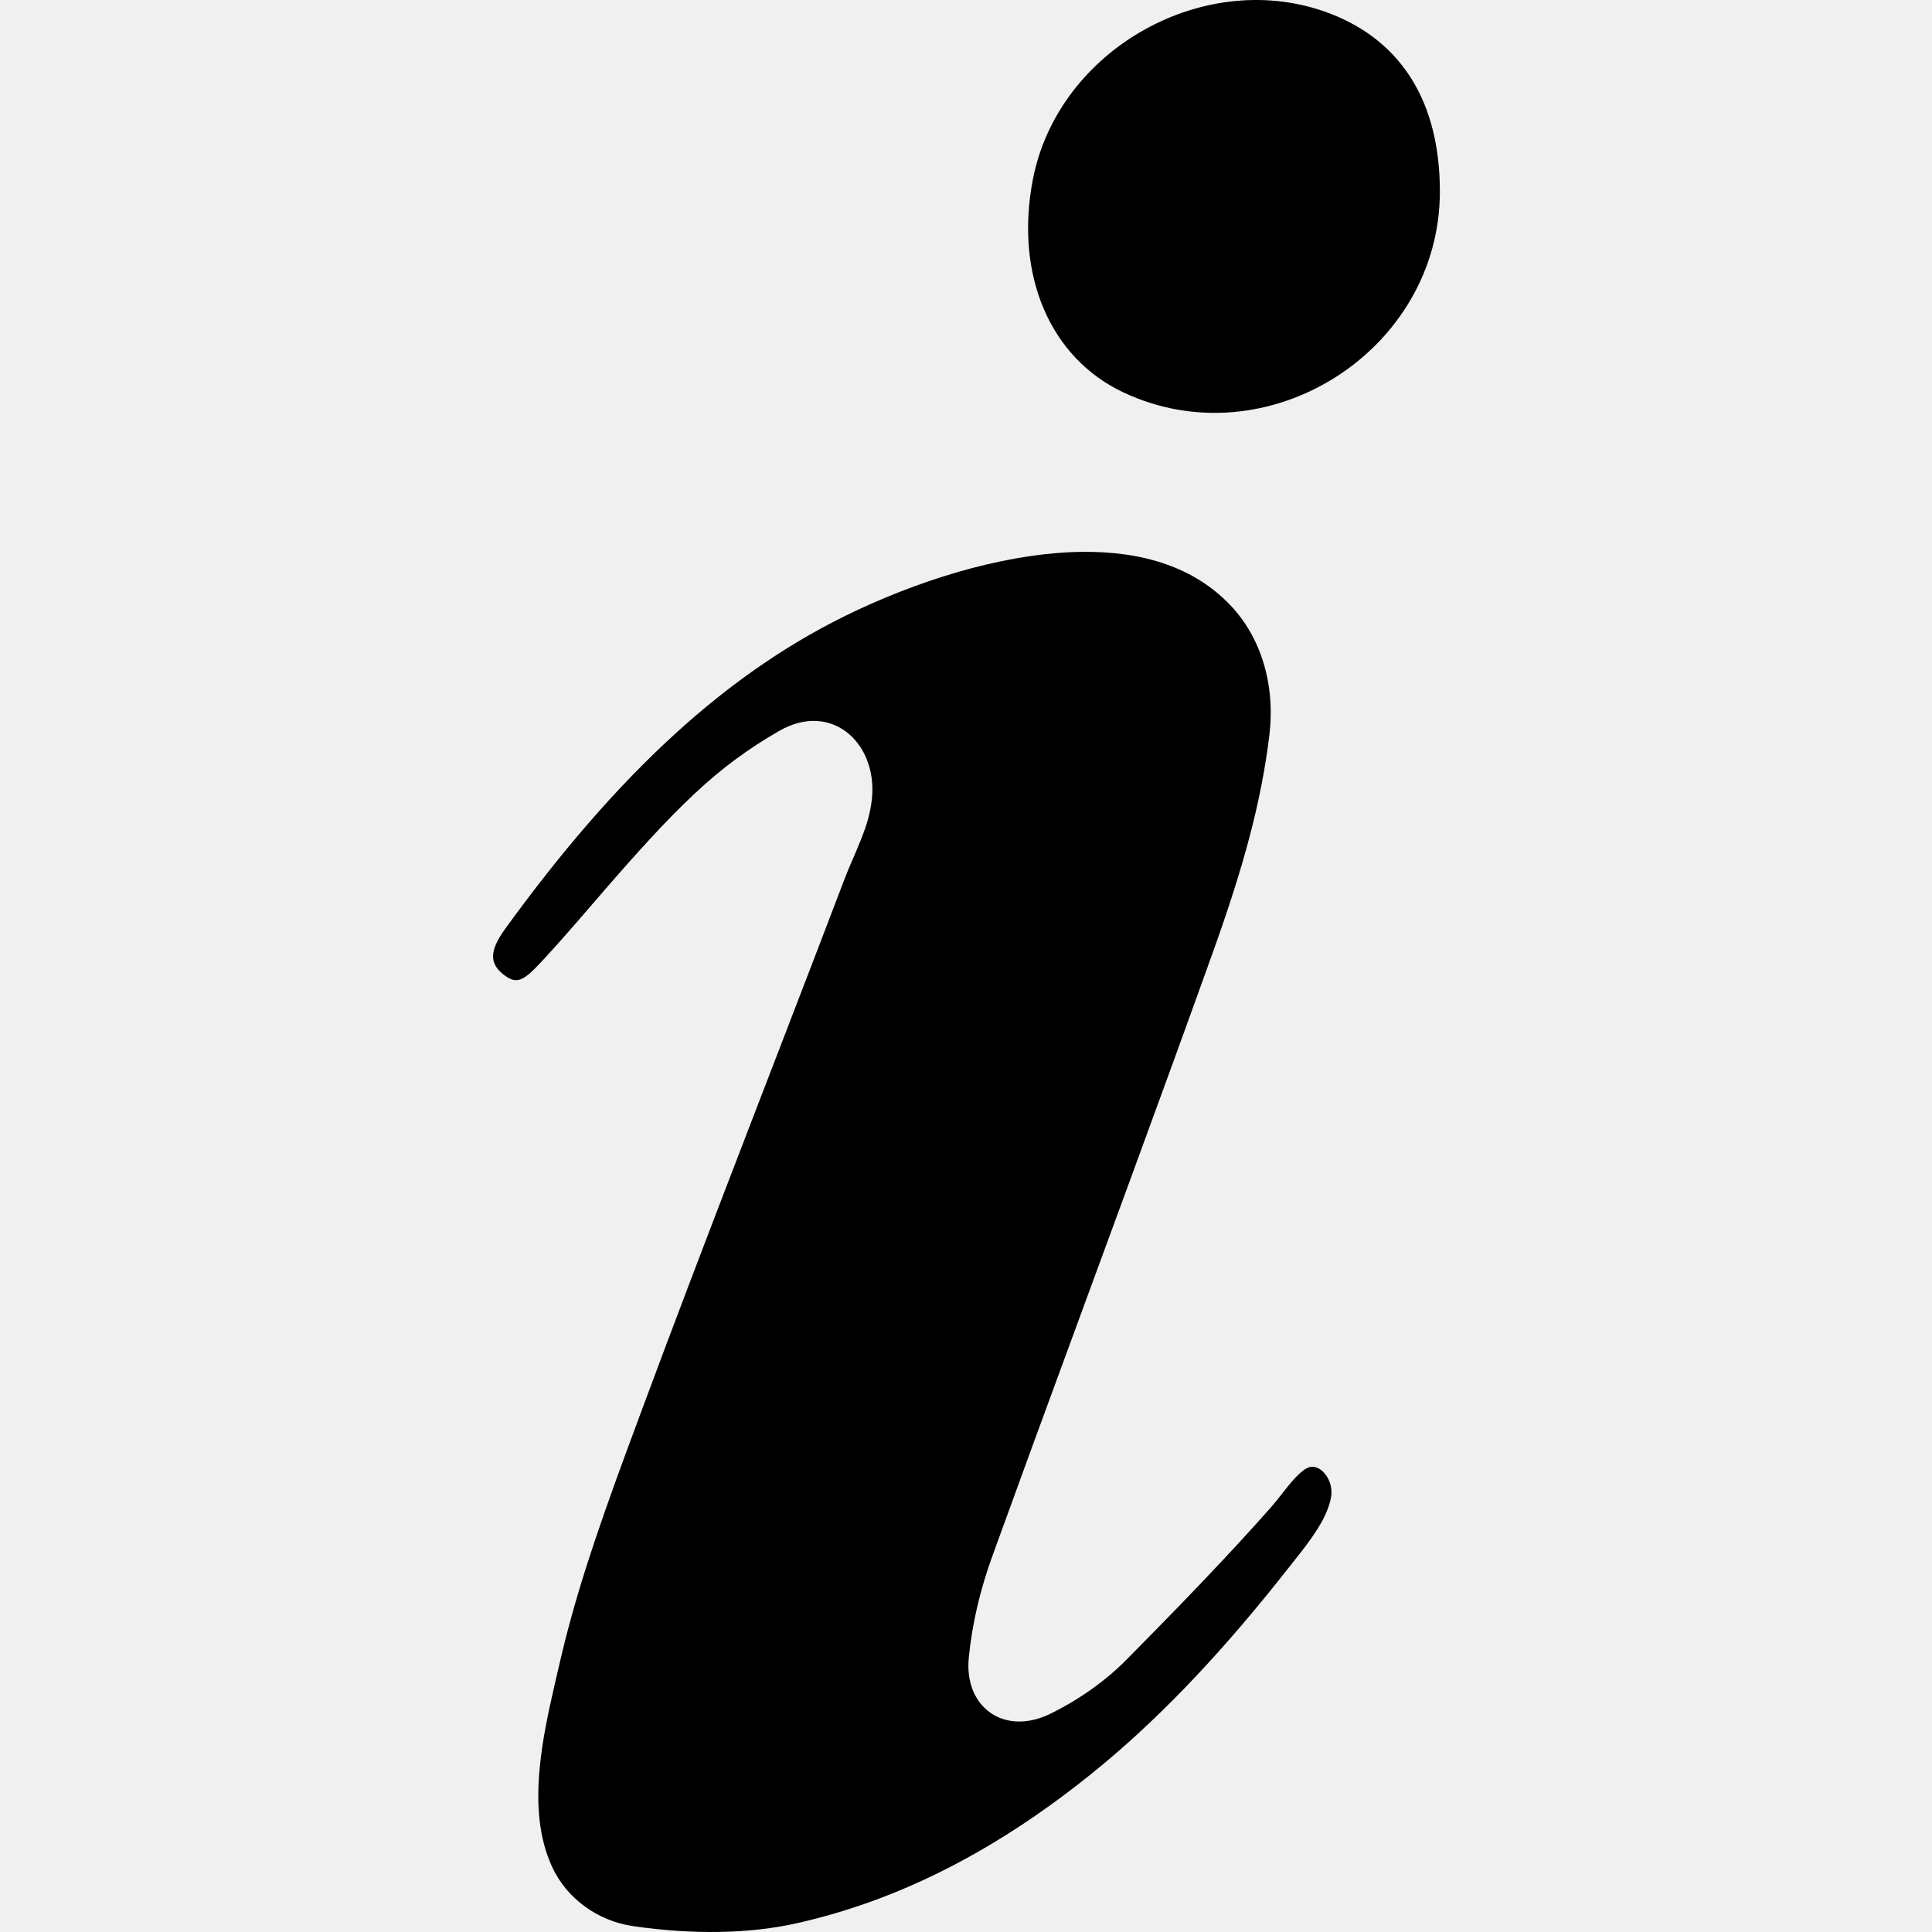
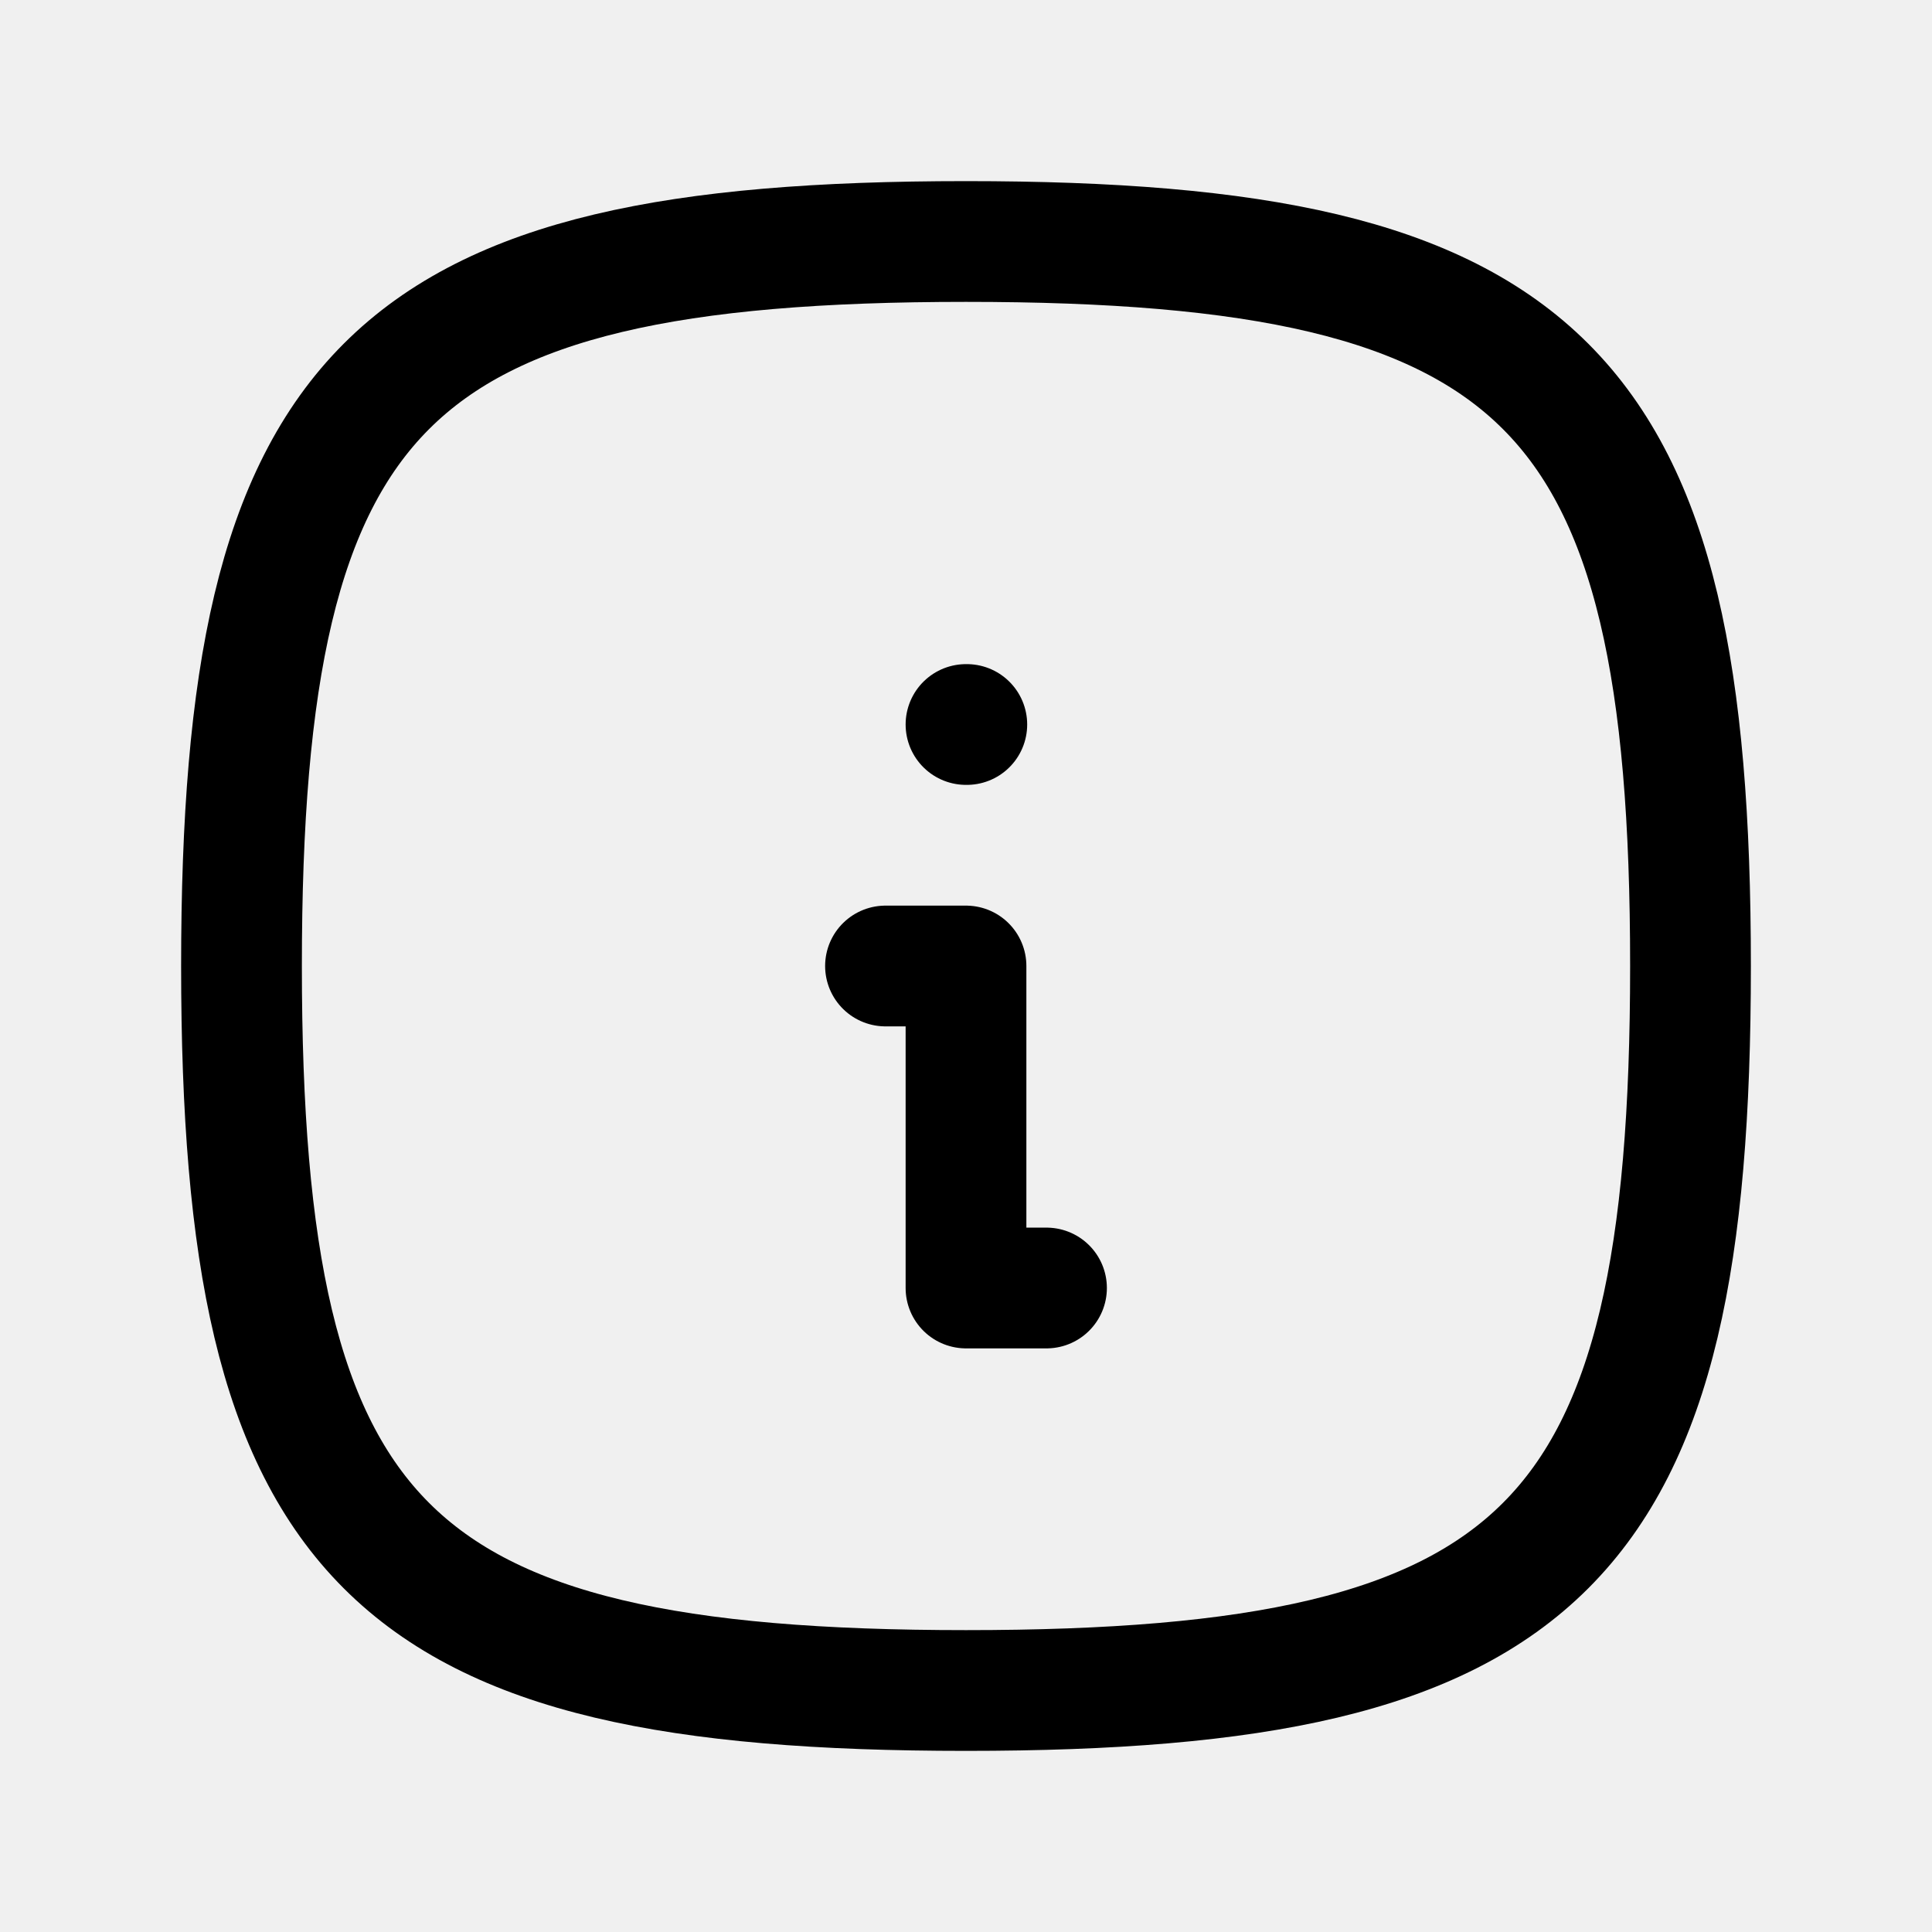
- <svg xmlns="http://www.w3.org/2000/svg" fill="#000000" width="800px" height="800px" viewBox="0 0 1920 1920">
-   <path d="M852.517 606.04C722.804 666.467 612.48 770.67 502.075 923.02c-15.746 21.725-16.38 34.927-.205 46.602 11.372 8.209 17.98 5.583 34.542-12.088 2.217-2.38 2.217-2.38 4.484-4.84 14.318-15.505 25.852-28.662 50.49-57.274 81.407-94.538 121.17-133.45 182.968-169.038 53.478-30.795 100.476 14.462 91.527 72.38-2.51 16.258-6.836 28.257-17.978 54.022-4.432 10.249-6.302 14.707-8.38 20.171-20.085 52.8-37.002 96.846-72.451 188.834l-1.696 4.4c-10.718 27.813-10.718 27.813-21.427 55.62-46.426 120.661-74.598 194.652-103.665 272.901l-1.705 4.587c-7.8 20.975-11.474 30.871-15.534 41.881-33.306 90.321-52.353 149.007-66.84 211.427-2.262 9.713-2.262 9.713-4.556 19.584-8.162 35.31-12.53 58.062-14.972 81.448-4.222 40.439-.827 73.553 11.881 101.382 14.38 31.493 45.278 54.021 80.532 59.138 58.727 8.525 115.393 7.92 163.927-3.123 27.314-6.21 54.338-14.34 80.853-24.306 76.773-28.866 150.735-73.905 222.371-133.442 62.681-52.236 121.988-115.875 184.165-194.965 5.42-6.849 5.42-6.849 10.823-13.686 18.78-23.947 27.981-39.501 31.416-55.93 3.736-17.836-11.342-35.912-23.394-29.864-5.956 2.989-12.187 9.176-21.68 21.15-6.791 8.714-10.483 13.37-14.178 17.555-14.745 16.695-30.315 33.783-47.184 51.837-27.812 29.752-56.07 58.865-97.055 100.308-20.874 21.107-47.126 39.56-75.351 53.435-45.176 22.197-85.929-5.782-81.034-55.857 3.229-33.058 11.238-67.234 23.212-100.275 26.157-72.22 47.544-130.604 94.86-259.27 20.52-55.803 29.38-79.91 40.446-110.086 32.81-89.425 59-161.415 83.919-230.875 30.784-85.803 48.175-149.762 56.227-215.81 6.08-49.817-7.78-97.46-39.389-130.216-35.047-36.312-84.896-53.039-146.979-52.305-68.692.817-148.82 23.261-222.548 57.608Zm470.186-592.224c-123.444-48.028-271.57 34.483-296.373 165.169-17.984 94.72 17.4 176.498 89.622 210.751 143.165 67.897 314.982-40.897 314.989-199.468.007-88.211-37.668-148.991-108.238-176.452Z" />
+ <svg xmlns="http://www.w3.org/2000/svg" width="24" height="24" viewBox="0 0 24 24" fill="none" foxified="">
+   <g clip-path="url(#3j11ltyeia)" stroke="#000" stroke-width="1.5" stroke-linecap="round" stroke-linejoin="round">
+     <path d="M12 9h.01M11 12h1v4h1" />
+     <path d="M12 3c7.2 0 9 1.8 9 9s-1.8 9-9 9-9-1.8-9-9 1.8-9 9-9z" />
+   </g>
+   <defs>
+     <clipPath id="3j11ltyeia">
+       <path fill="#fff" d="M0 0h24v24H0z" />
+     </clipPath>
+   </defs>
</svg>
